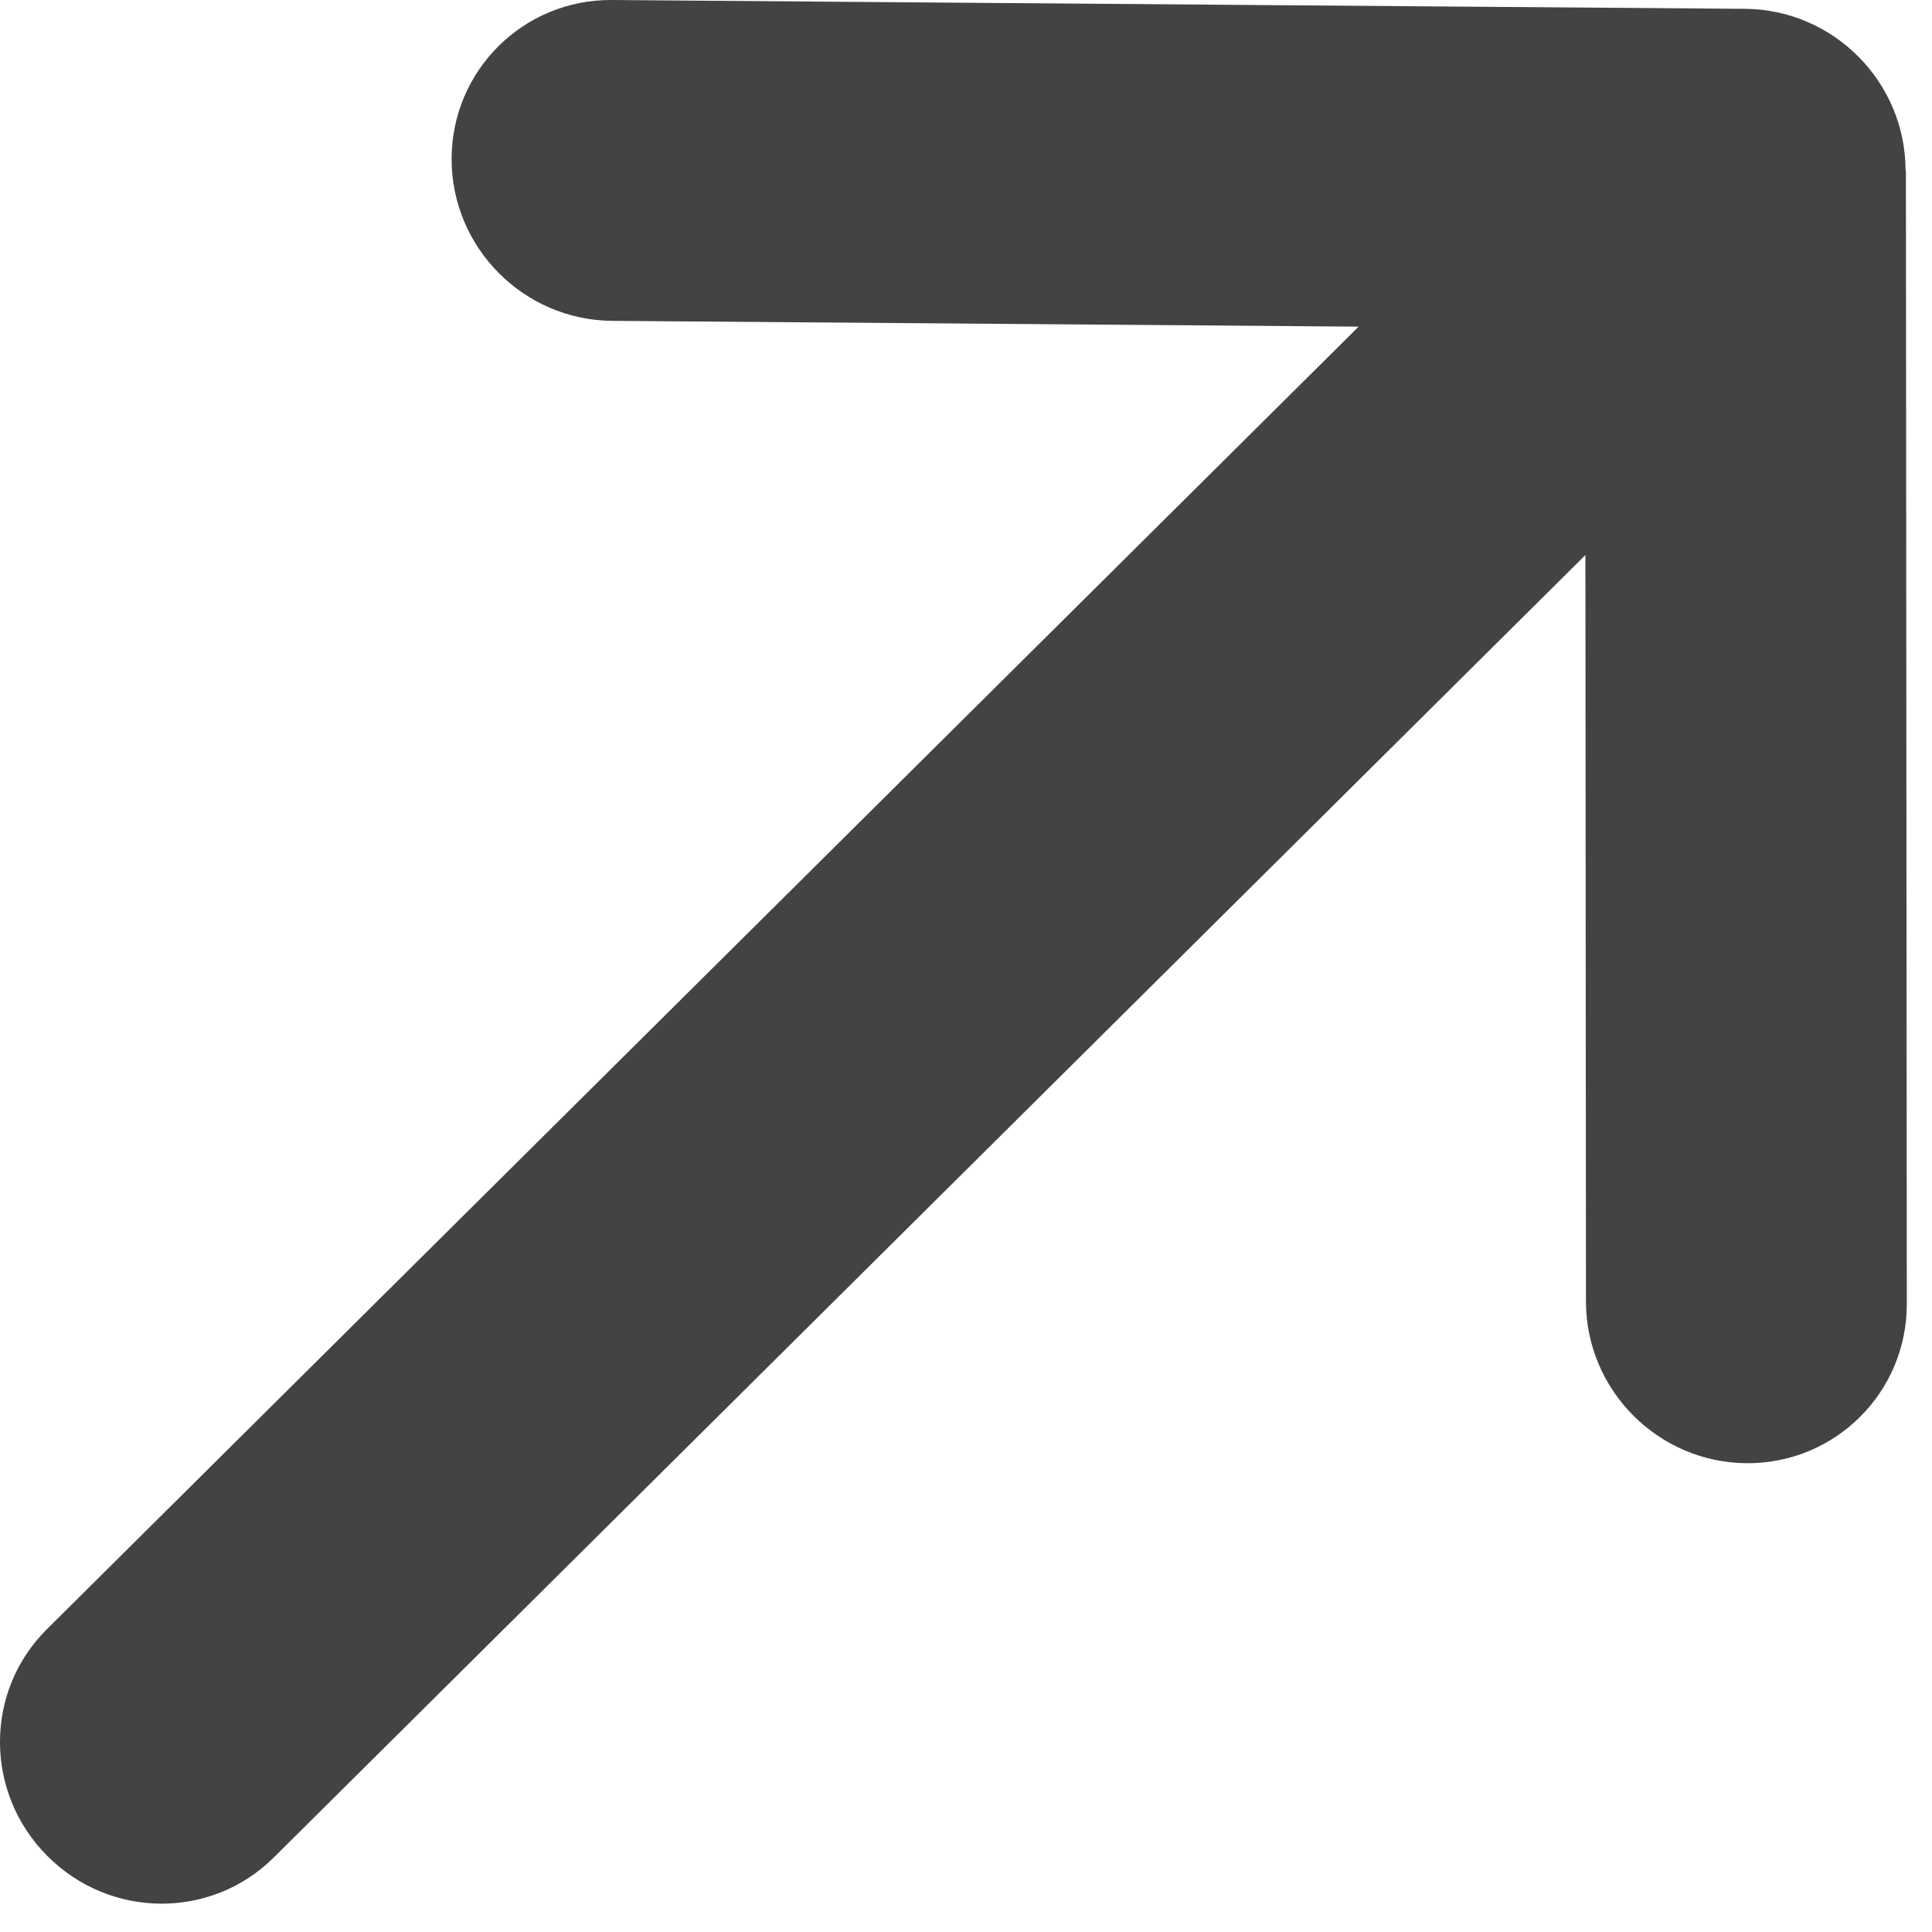
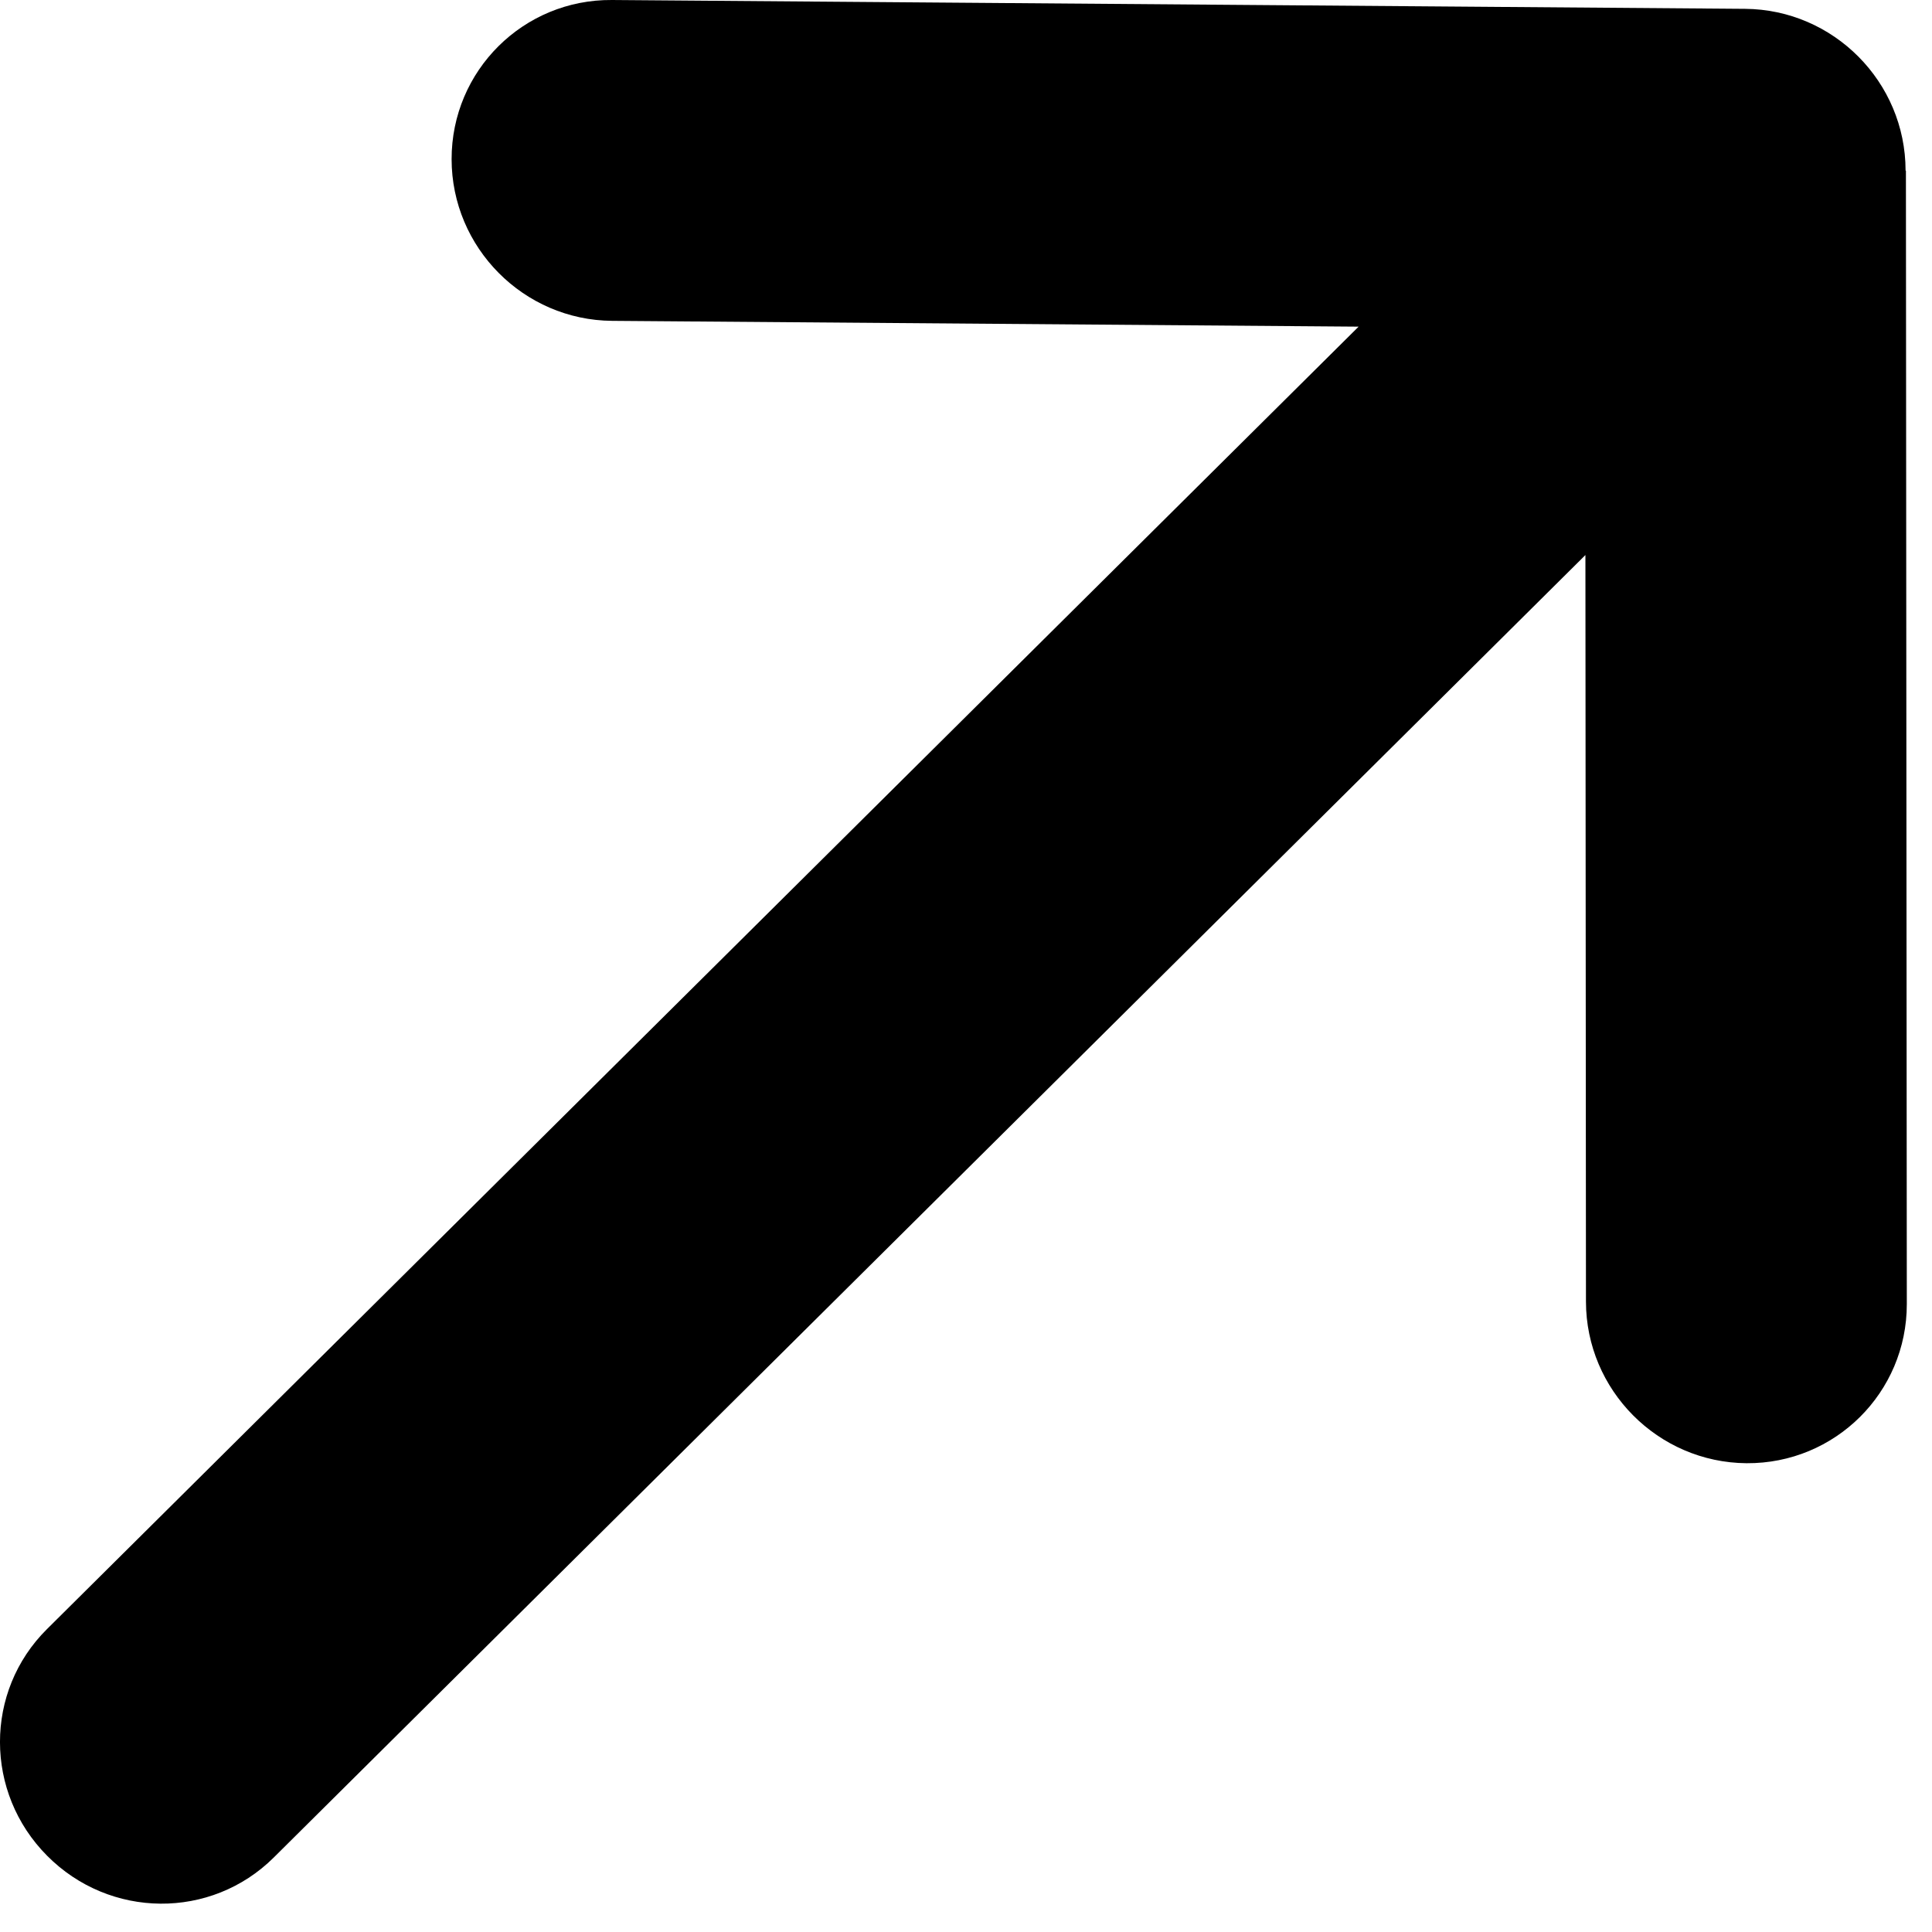
<svg xmlns="http://www.w3.org/2000/svg" width="28" height="28" viewBox="0 0 28 28" fill="none">
-   <path d="M27.617 2.471C27.616 1.188 26.574 0.138 25.291 0.128L8.868 0C7.585 -0.01 6.544 1.024 6.545 2.307C6.546 3.59 7.589 4.64 8.872 4.65L19.69 4.734L0.68 23.611C-0.228 24.512 -0.227 25.98 0.683 26.895C1.592 27.811 3.059 27.822 3.967 26.921L22.977 8.044L22.985 18.863C22.986 20.146 24.029 21.196 25.312 21.206C26.595 21.215 27.636 20.182 27.635 18.899L27.622 2.476L27.617 2.471Z" fill="#434343" />
+   <path d="M27.617 2.471C27.616 1.188 26.574 0.138 25.291 0.128L8.868 0C7.585 -0.01 6.544 1.024 6.545 2.307C6.546 3.59 7.589 4.64 8.872 4.65L19.69 4.734L0.68 23.611C-0.228 24.512 -0.227 25.98 0.683 26.895C1.592 27.811 3.059 27.822 3.967 26.921L22.977 8.044L22.985 18.863C22.986 20.146 24.029 21.196 25.312 21.206C26.595 21.215 27.636 20.182 27.635 18.899L27.622 2.476L27.617 2.471Z" fill="currentColor" />
</svg>
